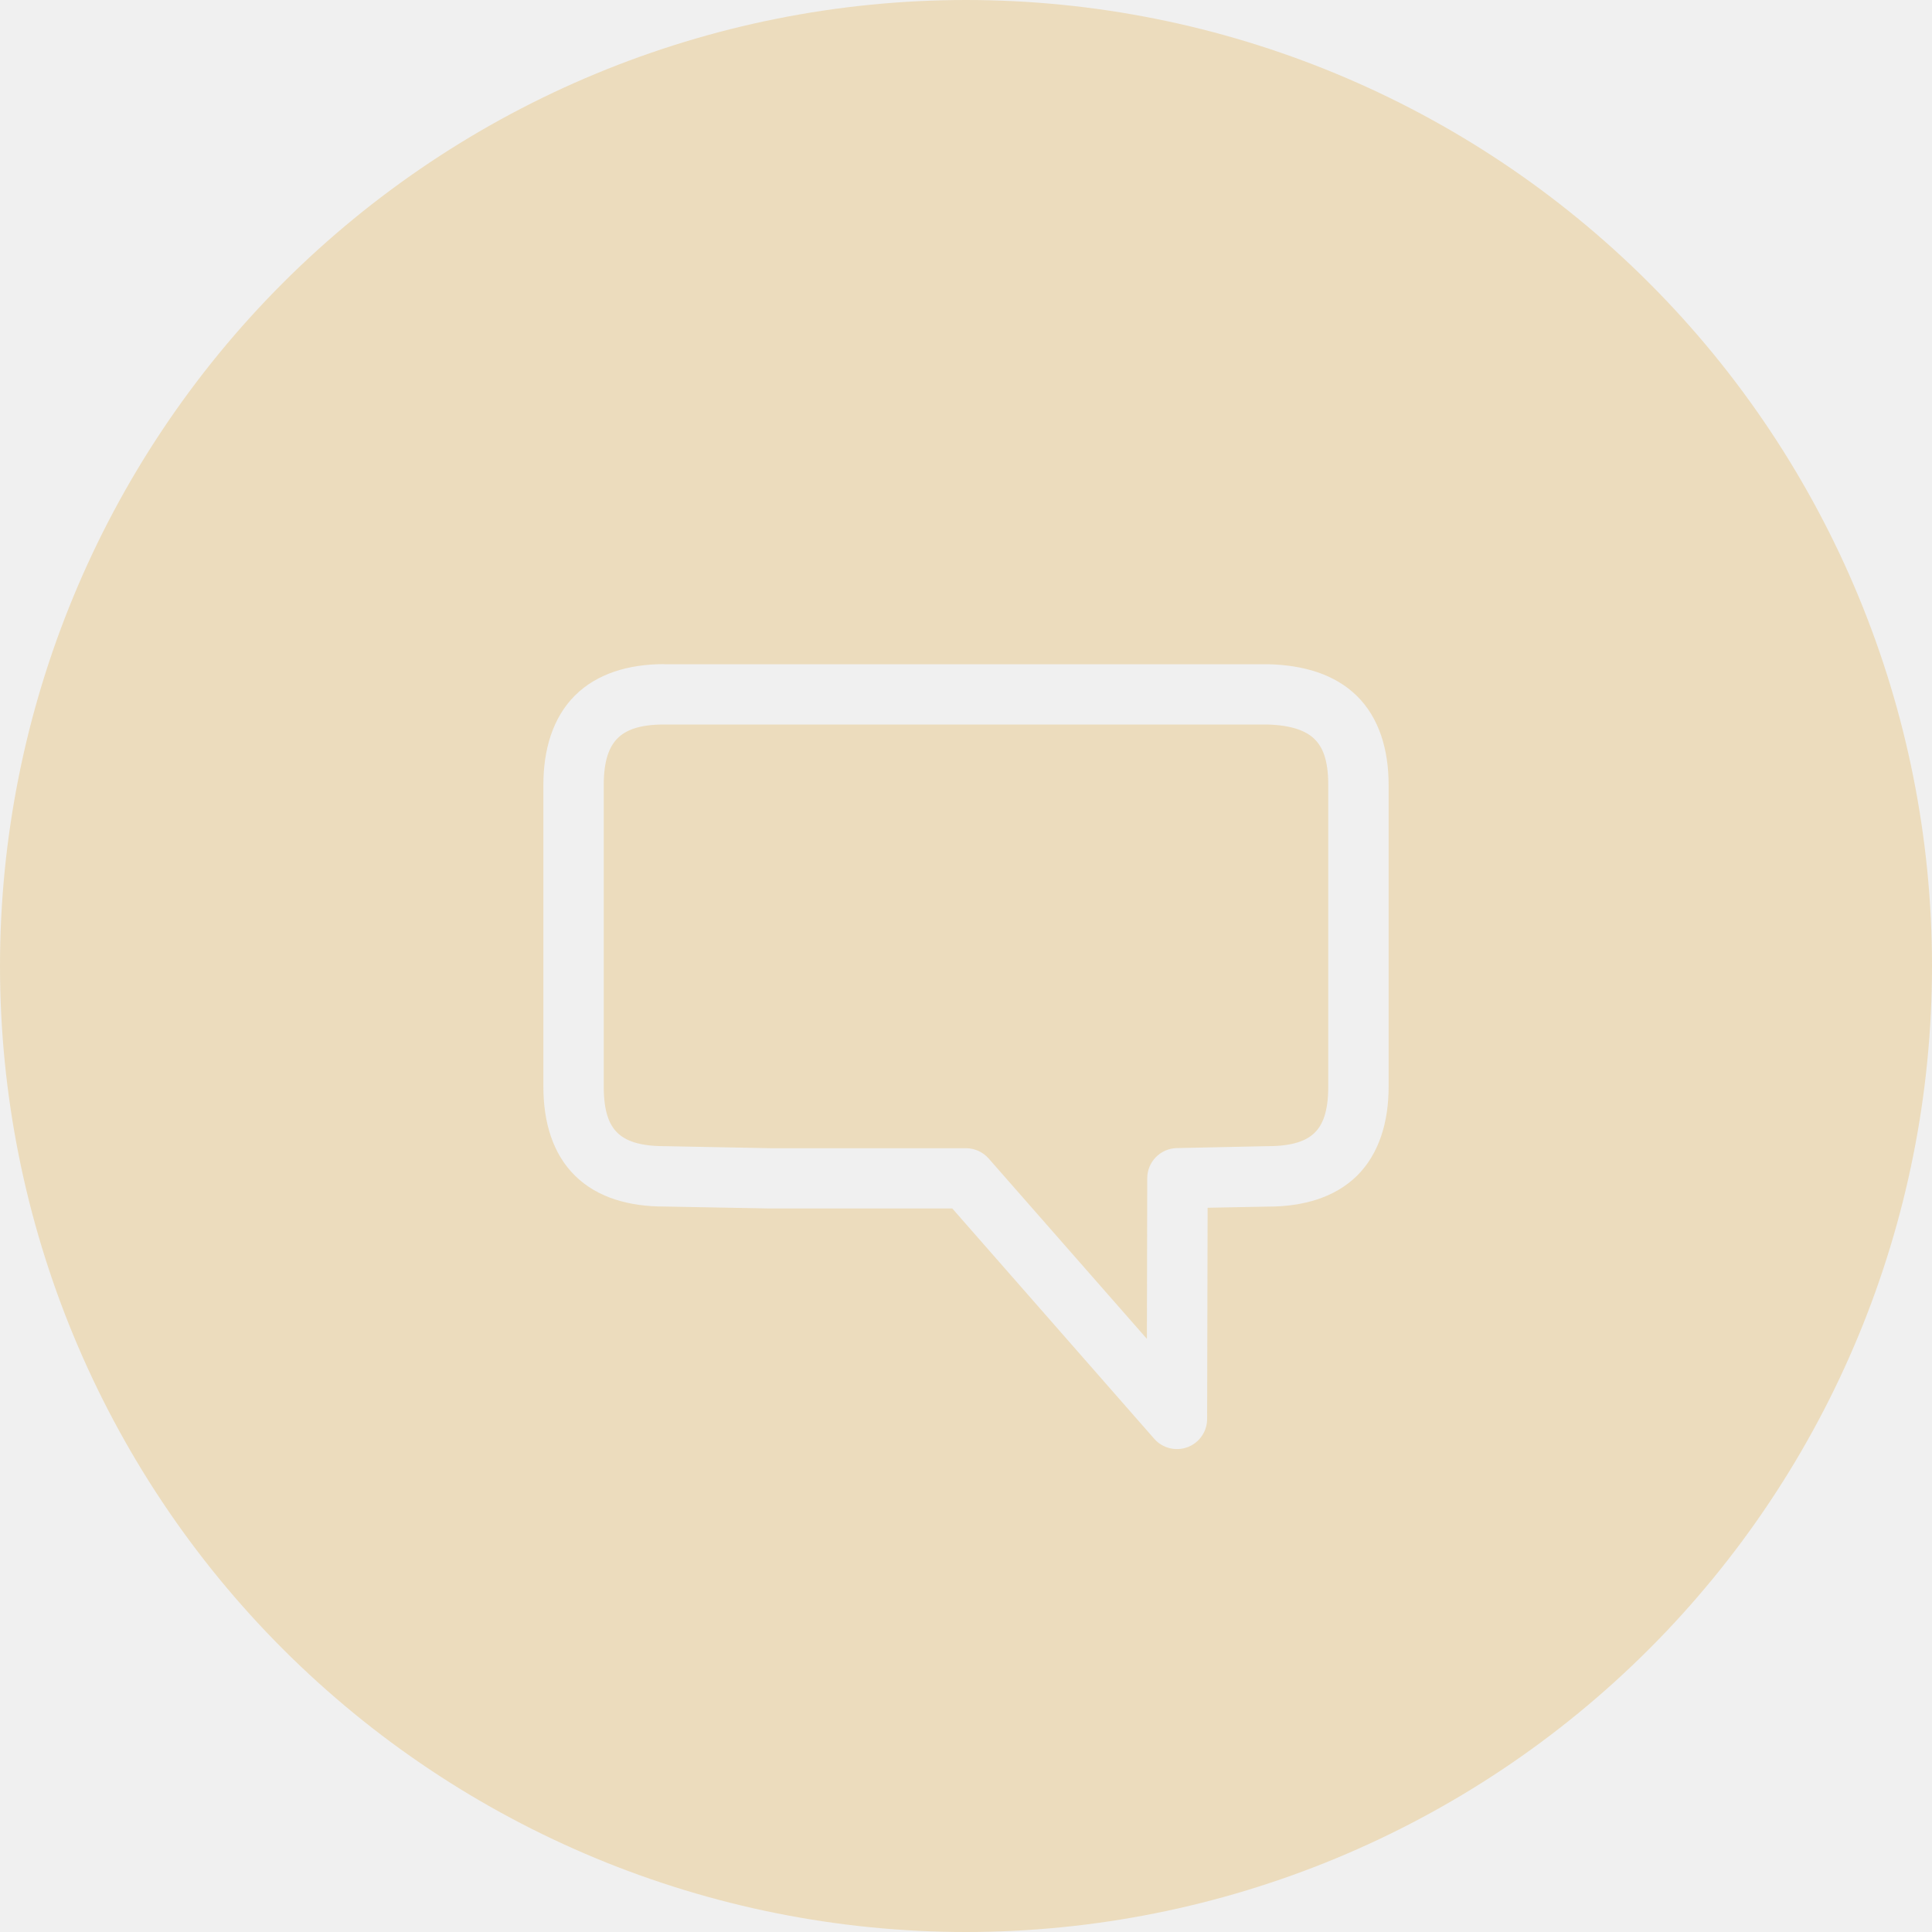
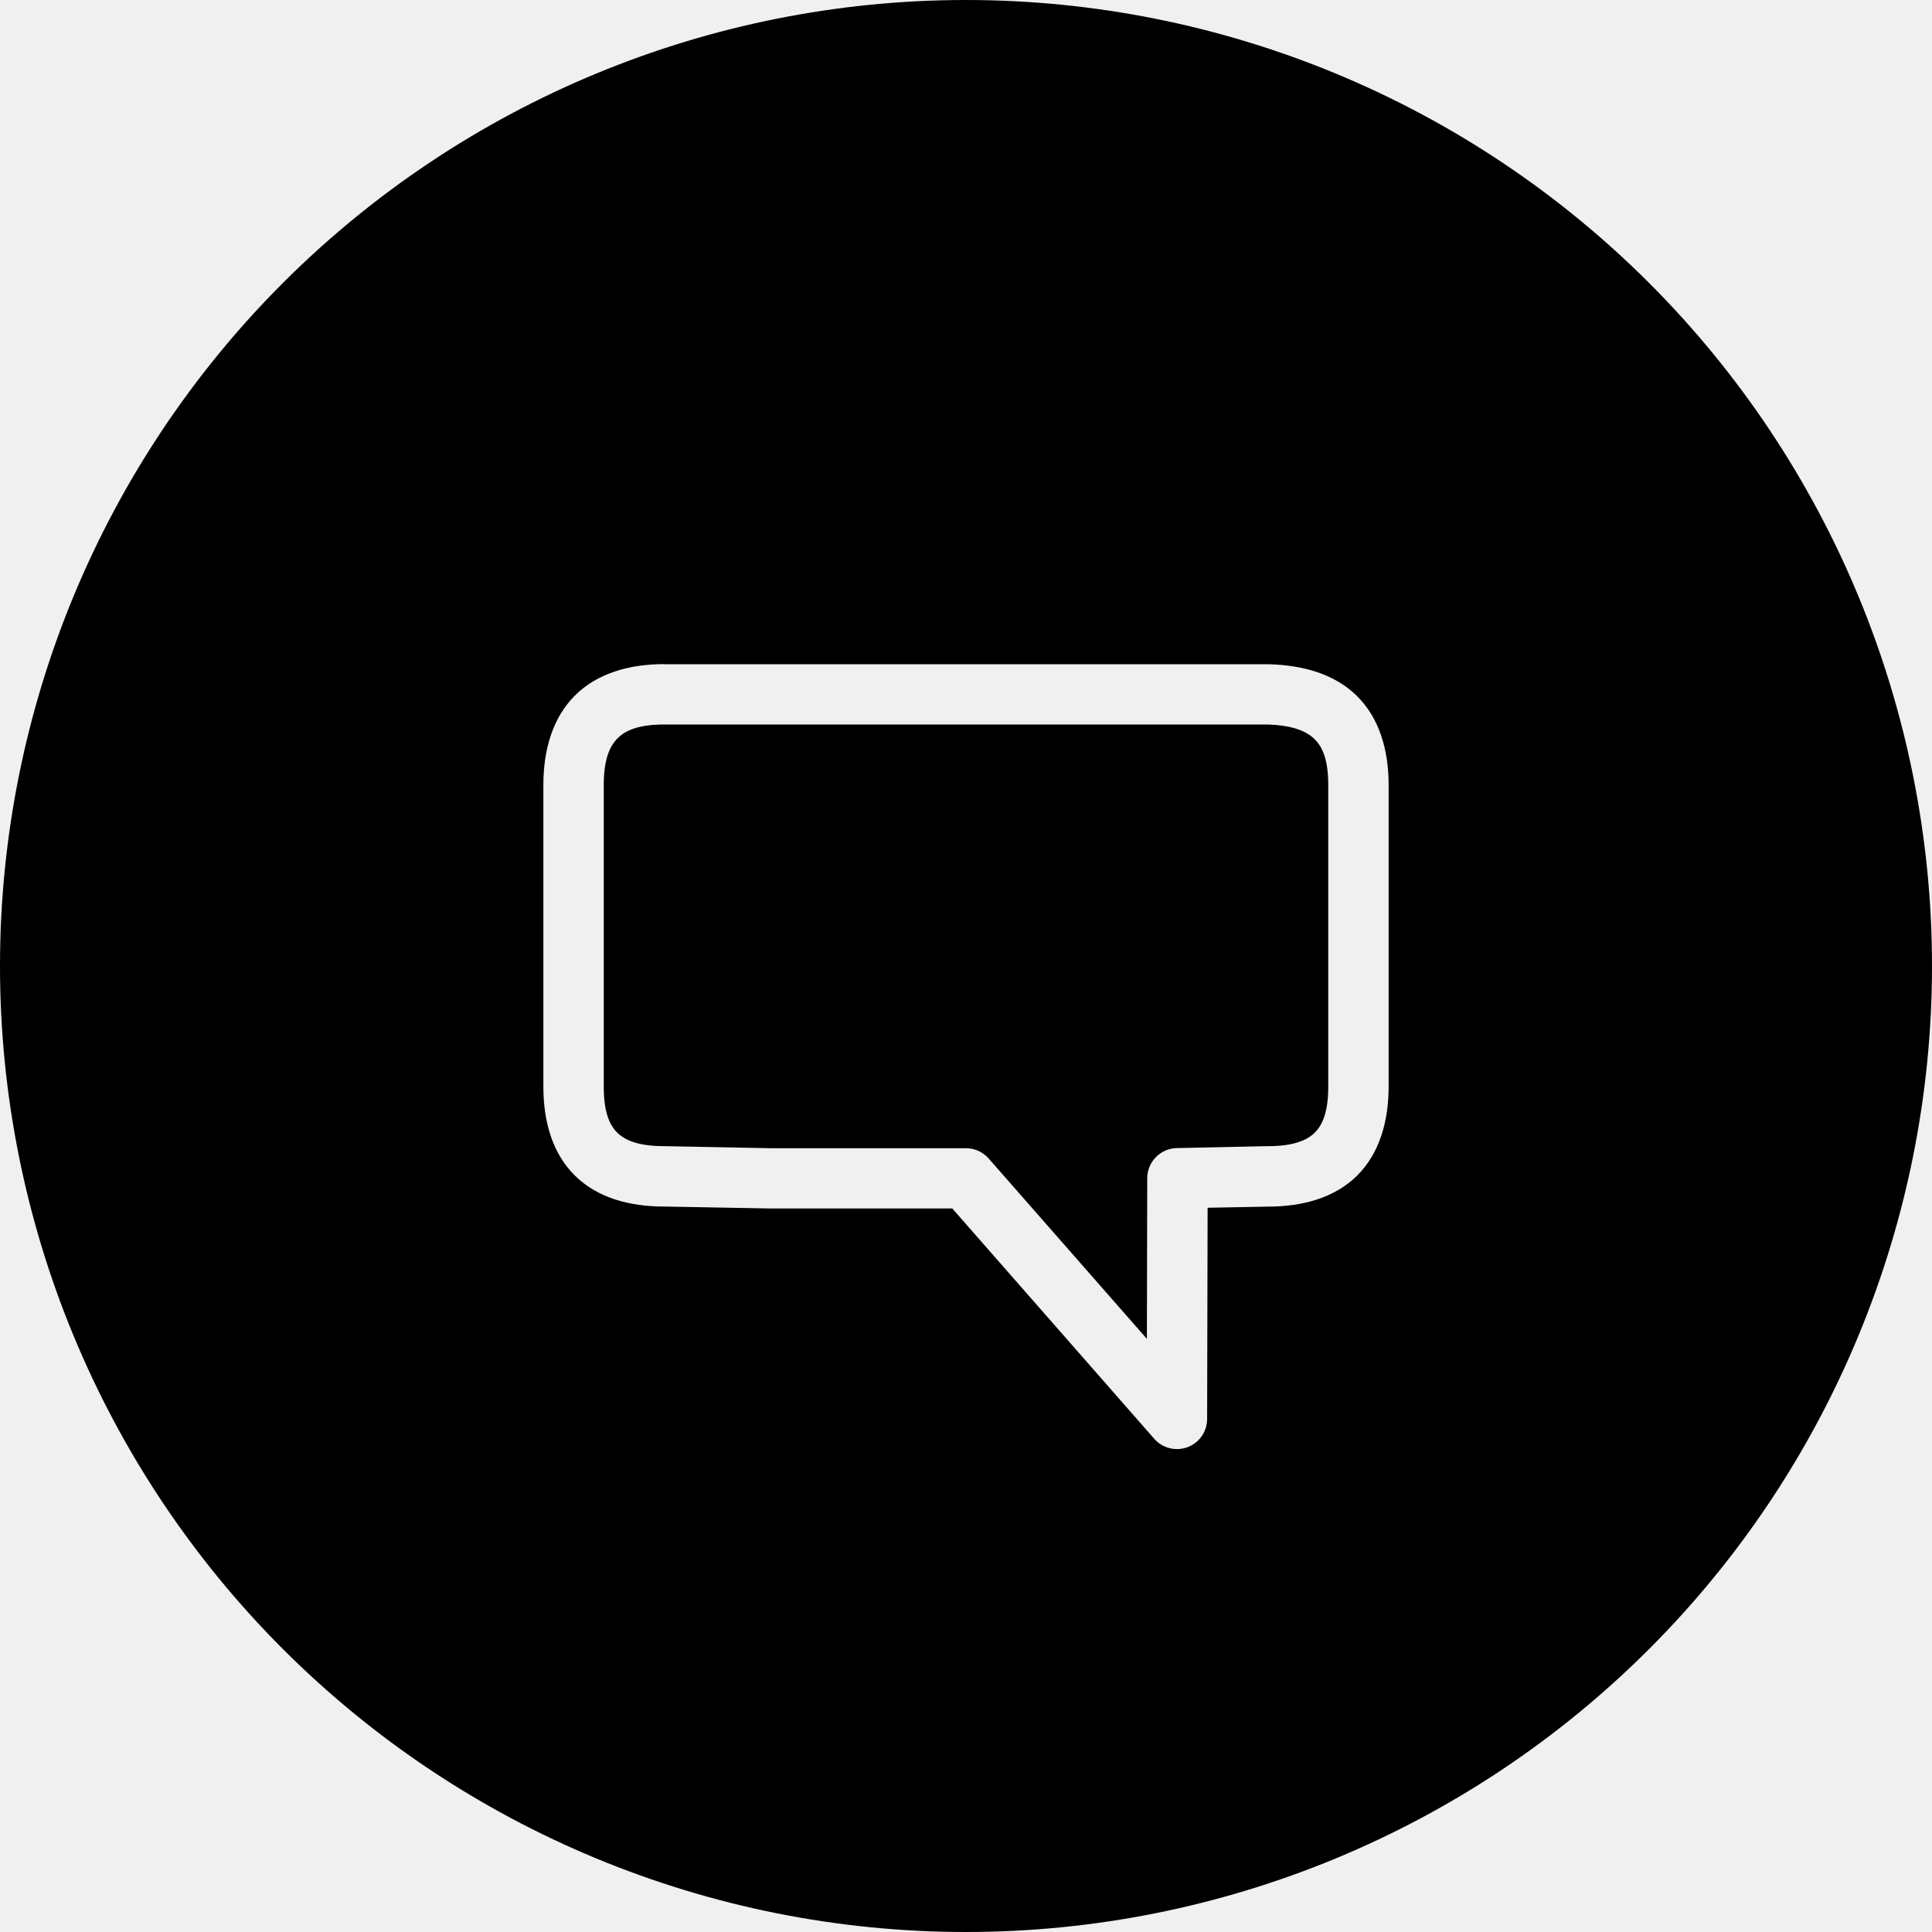
<svg xmlns="http://www.w3.org/2000/svg" width="52" height="52" viewBox="0 0 52 52" fill="none">
  <g clip-path="url(#clip0_327_784)">
-     <path d="M26 0C19.104 0 12.491 2.739 7.615 7.615C2.739 12.491 0 19.104 0 26C0 32.896 2.739 39.509 7.615 44.385C12.491 49.261 19.104 52 26 52C32.896 52 39.509 49.261 44.385 44.385C49.261 39.509 52 32.896 52 26C52 19.104 49.261 12.491 44.385 7.615C39.509 2.739 32.896 0 26 0ZM17.875 17.875V17.878H34.125C34.133 17.878 34.14 17.878 34.148 17.878C35.084 17.903 35.927 18.145 36.525 18.735C37.121 19.325 37.375 20.178 37.375 21.125V29.25C37.375 30.197 37.121 31.055 36.522 31.647C35.921 32.237 35.068 32.476 34.125 32.476L32.503 32.507L32.49 38.191C32.49 38.356 32.44 38.517 32.346 38.652C32.252 38.788 32.119 38.892 31.965 38.95C31.81 39.008 31.642 39.018 31.482 38.978C31.322 38.938 31.177 38.851 31.068 38.727L25.631 32.526H20.719C20.713 32.526 20.708 32.526 20.703 32.526L17.875 32.474C16.933 32.474 16.079 32.237 15.478 31.645C14.877 31.057 14.625 30.201 14.625 29.25V21.125C14.625 20.178 14.875 19.321 15.472 18.722C16.071 18.125 16.928 17.875 17.875 17.875ZM17.875 19.5C17.197 19.5 16.835 19.656 16.622 19.872C16.406 20.087 16.25 20.449 16.25 21.125V29.25C16.25 29.928 16.403 30.28 16.616 30.488C16.827 30.695 17.194 30.849 17.875 30.849C17.88 30.849 17.886 30.849 17.891 30.849L20.725 30.904H26C26.115 30.904 26.229 30.929 26.334 30.977C26.439 31.024 26.533 31.094 26.609 31.18L30.869 36.036L30.878 31.713C30.878 31.501 30.961 31.298 31.109 31.146C31.258 30.994 31.459 30.906 31.671 30.901L34.105 30.849C34.112 30.849 34.118 30.849 34.125 30.849C34.807 30.849 35.173 30.696 35.384 30.488C35.596 30.28 35.75 29.928 35.75 29.25V21.125C35.75 20.447 35.597 20.106 35.381 19.893C35.167 19.682 34.791 19.518 34.102 19.5H17.875Z" fill="#ECDCBD" />
+     <path d="M26 0C19.104 0 12.491 2.739 7.615 7.615C2.739 12.491 0 19.104 0 26C0 32.896 2.739 39.509 7.615 44.385C12.491 49.261 19.104 52 26 52C32.896 52 39.509 49.261 44.385 44.385C49.261 39.509 52 32.896 52 26C52 19.104 49.261 12.491 44.385 7.615C39.509 2.739 32.896 0 26 0ZM17.875 17.875V17.878H34.125C34.133 17.878 34.14 17.878 34.148 17.878C35.084 17.903 35.927 18.145 36.525 18.735C37.121 19.325 37.375 20.178 37.375 21.125V29.25C37.375 30.197 37.121 31.055 36.522 31.647C35.921 32.237 35.068 32.476 34.125 32.476L32.503 32.507L32.49 38.191C32.49 38.356 32.44 38.517 32.346 38.652C32.252 38.788 32.119 38.892 31.965 38.95C31.81 39.008 31.642 39.018 31.482 38.978C31.322 38.938 31.177 38.851 31.068 38.727L25.631 32.526H20.719C20.713 32.526 20.708 32.526 20.703 32.526L17.875 32.474C16.933 32.474 16.079 32.237 15.478 31.645C14.877 31.057 14.625 30.201 14.625 29.25V21.125C14.625 20.178 14.875 19.321 15.472 18.722C16.071 18.125 16.928 17.875 17.875 17.875ZM17.875 19.5C17.197 19.5 16.835 19.656 16.622 19.872C16.406 20.087 16.25 20.449 16.25 21.125V29.25C16.25 29.928 16.403 30.28 16.616 30.488C16.827 30.695 17.194 30.849 17.875 30.849C17.88 30.849 17.886 30.849 17.891 30.849L20.725 30.904H26C26.115 30.904 26.229 30.929 26.334 30.977C26.439 31.024 26.533 31.094 26.609 31.18L30.869 36.036L30.878 31.713C30.878 31.501 30.961 31.298 31.109 31.146C31.258 30.994 31.459 30.906 31.671 30.901L34.105 30.849C34.112 30.849 34.118 30.849 34.125 30.849C34.807 30.849 35.173 30.696 35.384 30.488C35.596 30.28 35.75 29.928 35.75 29.25V21.125C35.75 20.447 35.597 20.106 35.381 19.893C35.167 19.682 34.791 19.518 34.102 19.5H17.875Z" fill="currentColor" />
  </g>
  <defs>
    <clipPath id="clip0_327_784">
      <rect width="52" height="52" fill="white" />
    </clipPath>
  </defs>
</svg>
